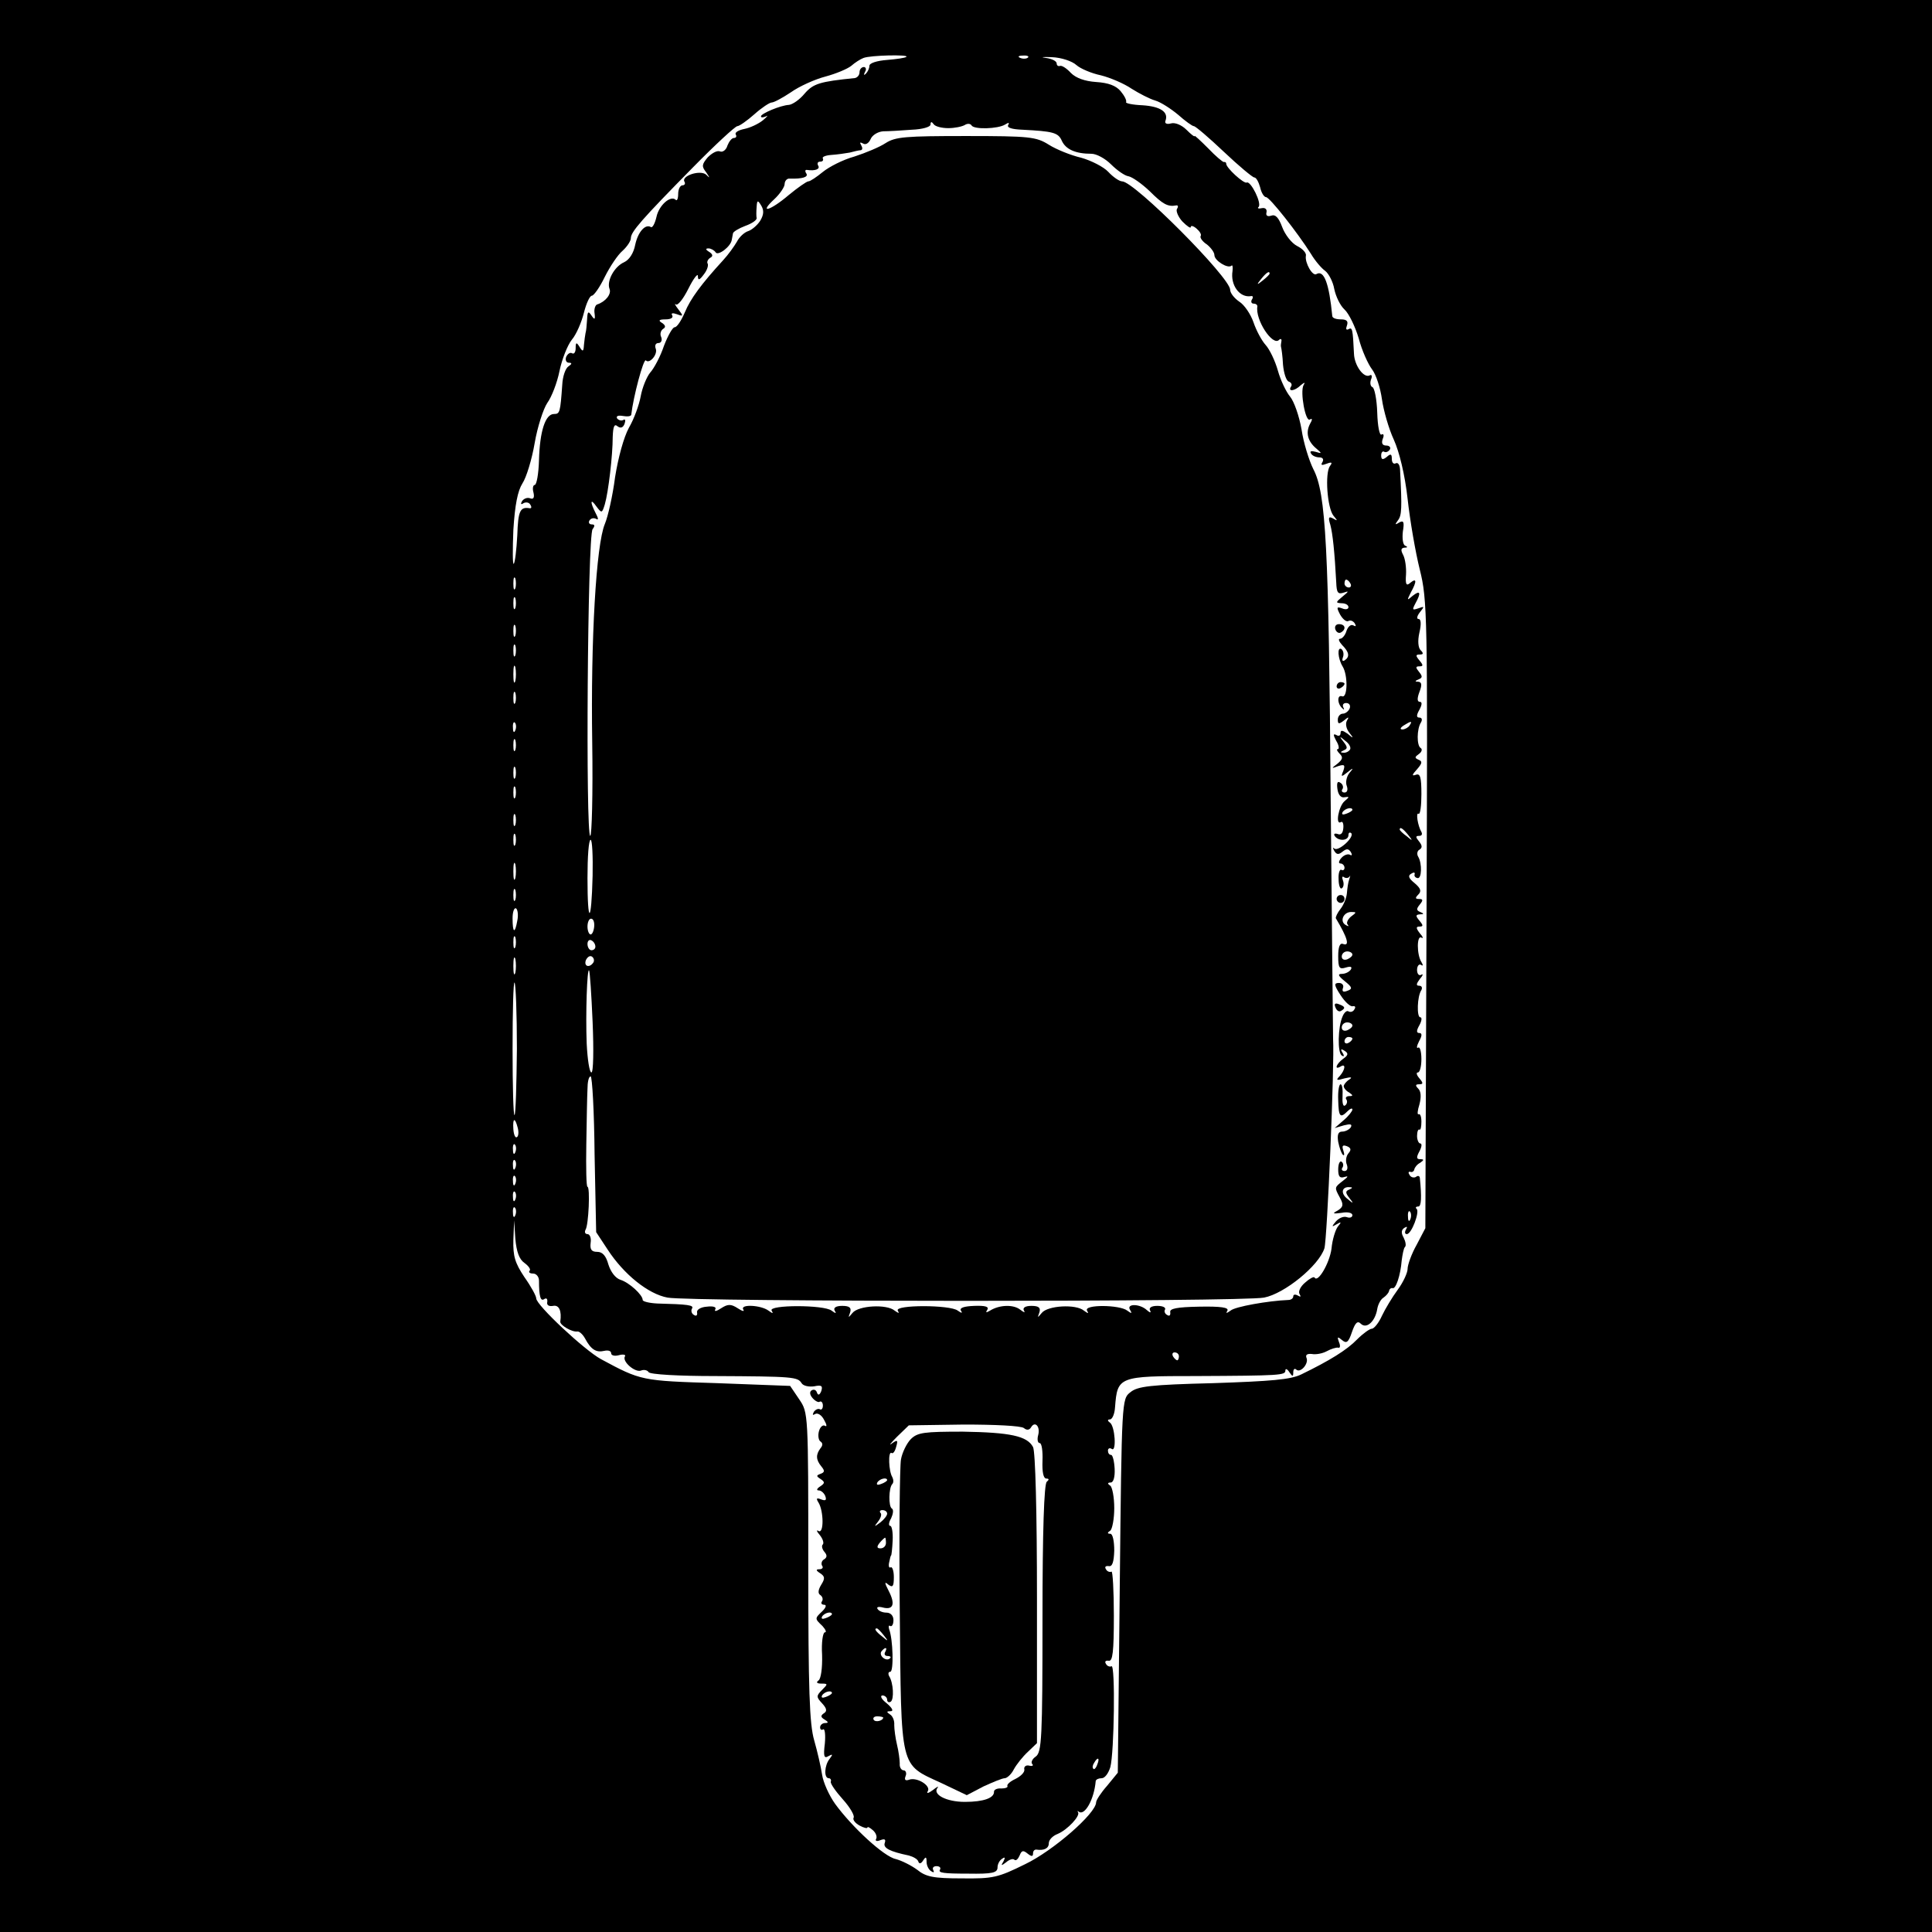
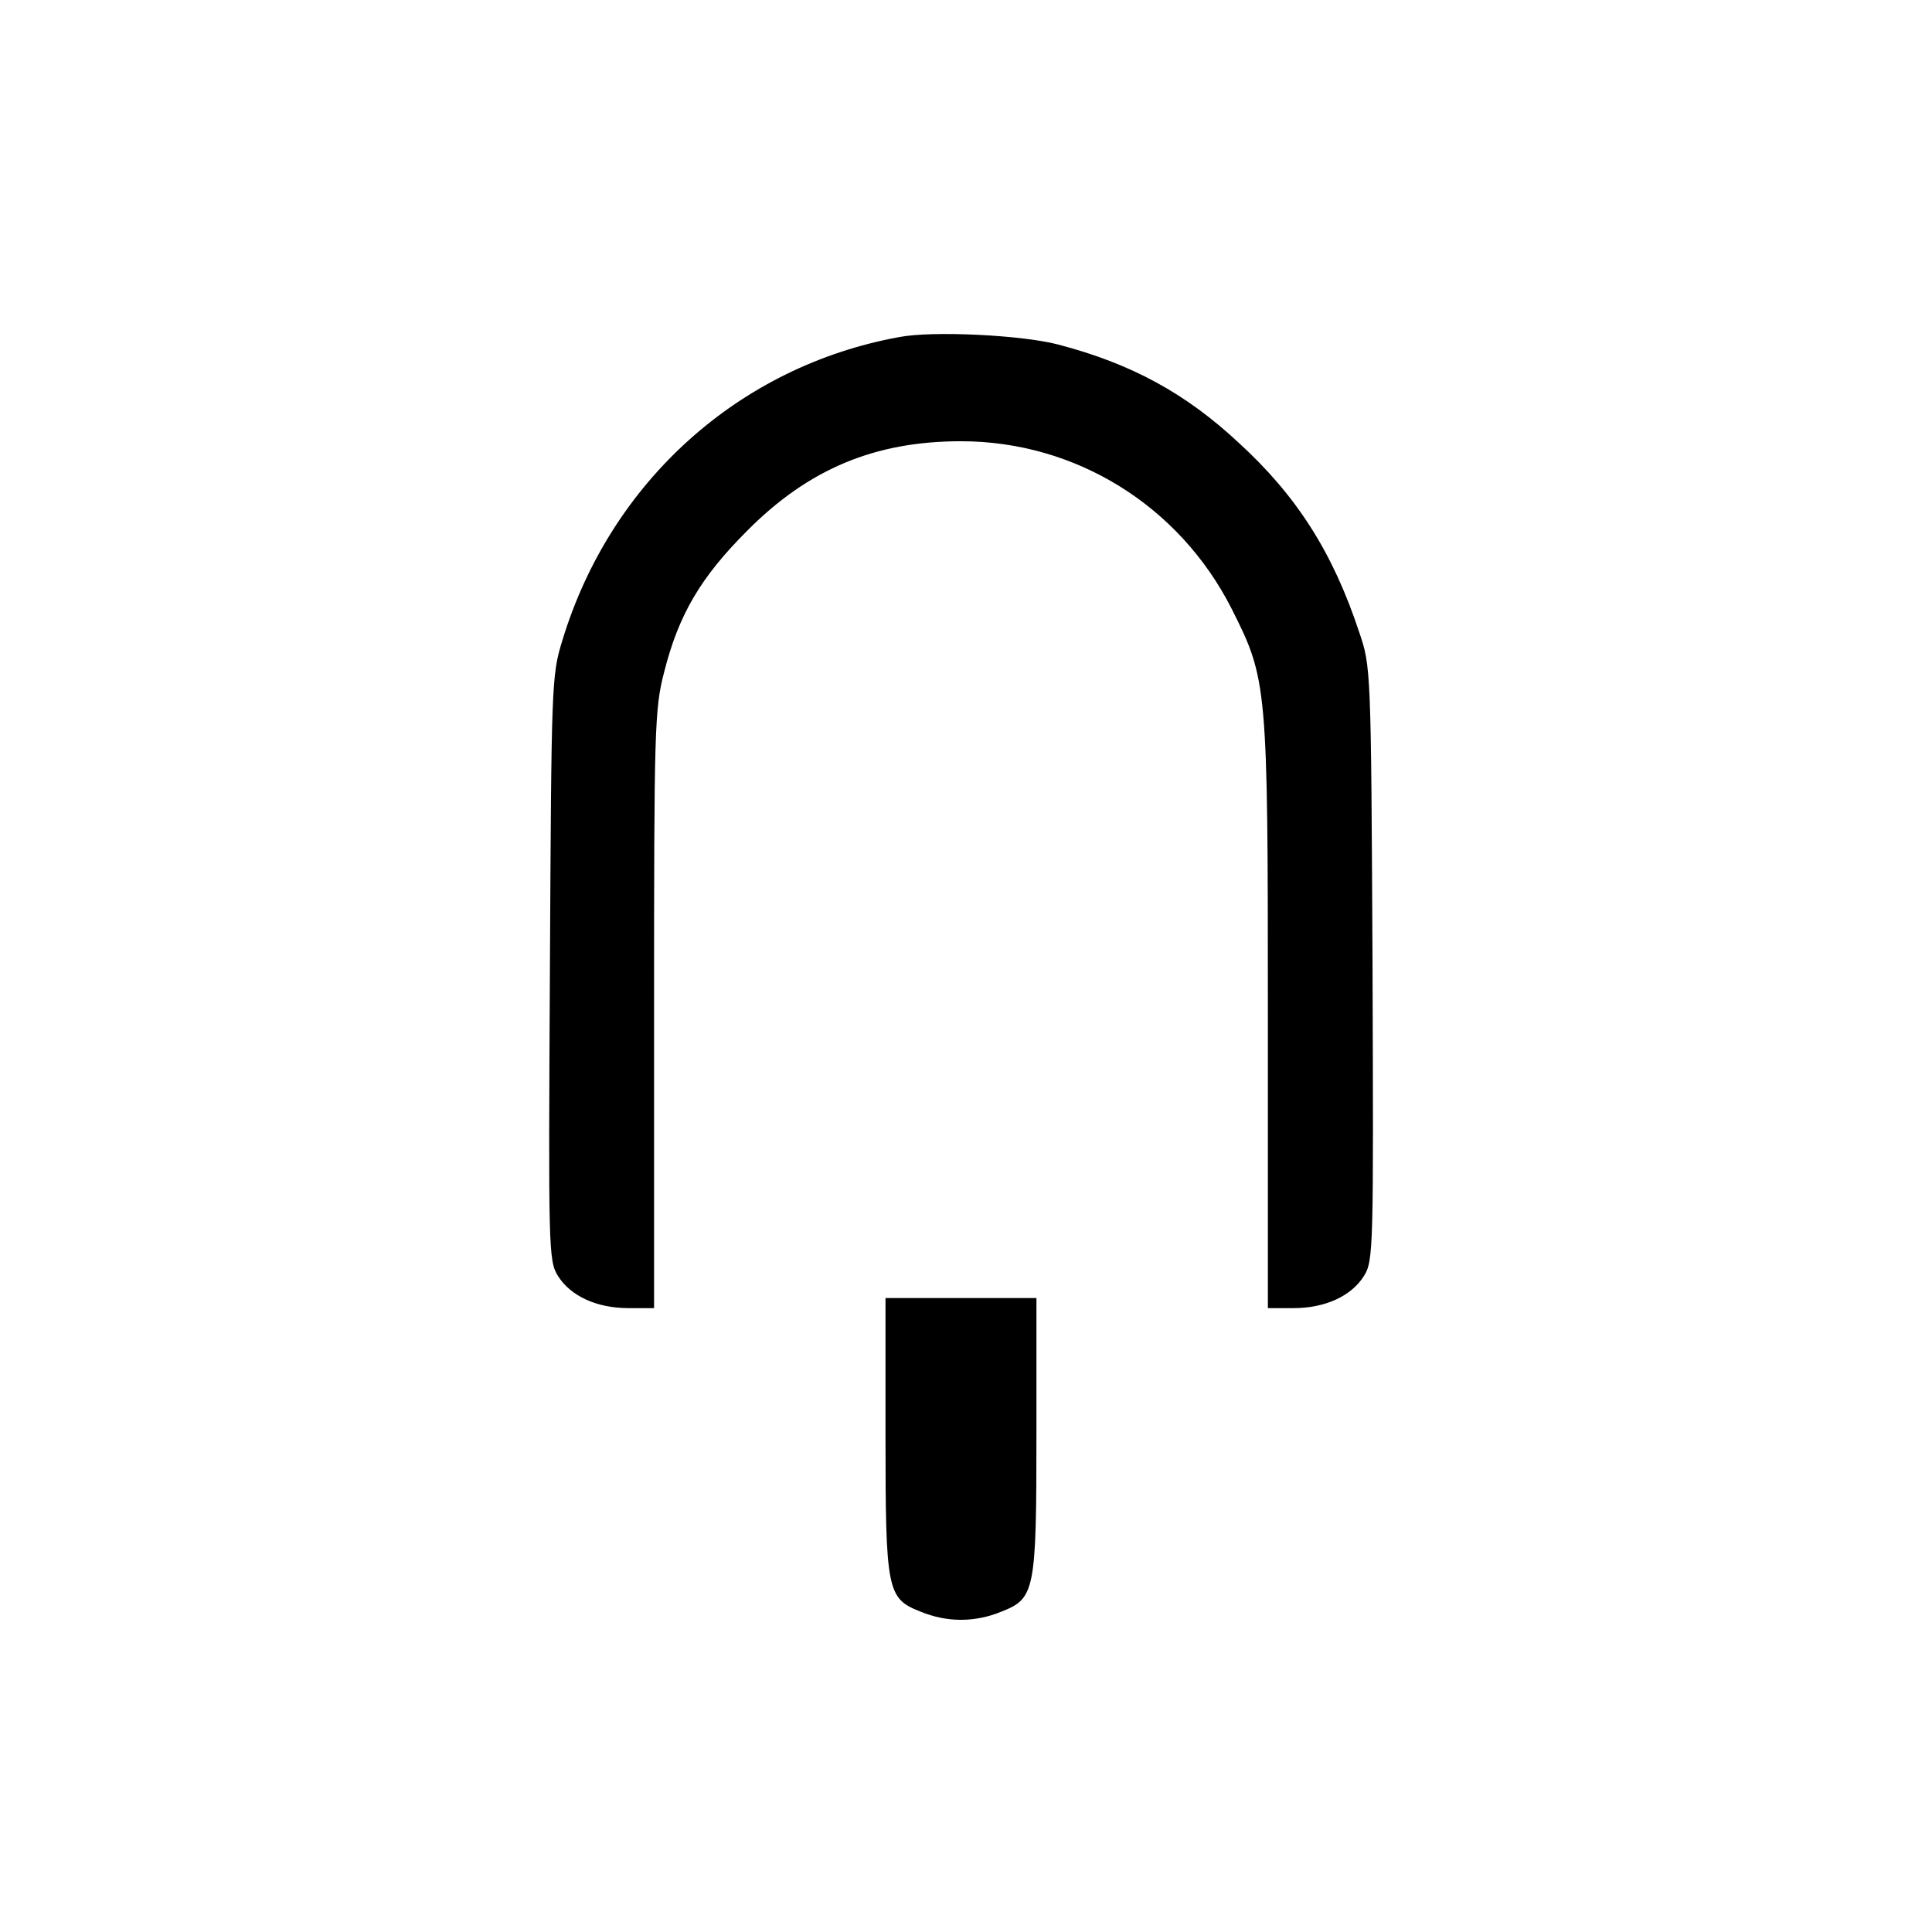
- <svg xmlns="http://www.w3.org/2000/svg" version="1.0" width="490pt" height="490pt" viewBox="0 0 490 490" preserveAspectRatio="xMidYMid meet">
-   <g transform="translate(0,490) scale(0.1,-0.1)" fill="#000000" stroke="none">
-     <path d="M0 2450 l0 -2450 2450 0 2450 0 0 2450 0 2450 -2450 0 -2450 0 0 -2450z m2299 2306 c-3 -3 -25 -6 -49 -8 -26 -2 -45 -8 -45 -15 0 -6 -4 -15 -9 -20 -5 -5 -6 -3 -2 5 4 6 2 12 -3 12 -6 0 -11 -6 -11 -13 0 -8 -6 -14 -12 -15 -89 -9 -105 -14 -127 -39 -13 -16 -31 -28 -40 -29 -21 -1 -71 -22 -71 -29 0 -4 6 -3 13 0 6 4 3 -1 -8 -10 -11 -9 -32 -19 -47 -22 -15 -3 -25 -9 -22 -14 3 -5 1 -9 -5 -9 -5 0 -12 -9 -16 -19 -3 -11 -12 -18 -19 -15 -7 3 -20 -4 -31 -15 -15 -18 -16 -23 -4 -38 10 -15 10 -16 0 -6 -15 13 -64 -3 -55 -18 3 -5 0 -9 -5 -9 -6 0 -11 -10 -11 -22 0 -12 -3 -18 -6 -15 -13 13 -43 -14 -49 -43 -4 -17 -10 -28 -14 -26 -14 9 -33 -12 -40 -45 -4 -21 -15 -38 -28 -44 -25 -11 -45 -48 -37 -68 5 -13 -10 -32 -31 -39 -5 -1 -9 -12 -7 -23 2 -16 0 -17 -8 -5 -8 12 -10 10 -11 -10 -1 -14 -2 -29 -4 -35 -1 -5 -3 -19 -4 -30 -1 -17 -3 -18 -11 -5 -8 13 -10 12 -10 -3 0 -10 -4 -16 -9 -13 -5 3 -11 -1 -15 -9 -3 -8 0 -15 7 -15 8 0 8 -3 -1 -9 -8 -5 -15 -26 -16 -47 -5 -70 -6 -74 -21 -74 -22 0 -36 -44 -38 -117 -1 -35 -6 -63 -11 -63 -4 0 -6 -9 -3 -19 3 -13 0 -18 -8 -15 -7 3 -16 0 -21 -7 -4 -7 -3 -10 4 -5 6 3 14 2 17 -4 4 -6 3 -10 -2 -9 -24 4 -29 -7 -31 -68 -2 -38 -6 -70 -9 -73 -3 -3 -3 36 -1 86 4 64 11 99 23 118 10 15 24 61 31 102 7 41 22 87 32 102 11 15 25 51 31 81 6 29 20 65 31 79 12 14 25 45 31 69 6 24 15 43 20 43 5 0 20 21 33 48 13 26 33 56 45 66 12 11 21 25 21 32 0 16 27 47 158 180 56 57 107 104 112 104 5 0 25 14 43 30 19 17 39 30 44 30 6 0 28 12 49 26 21 15 61 33 88 40 26 7 55 19 65 27 9 8 23 17 31 20 18 7 115 9 109 3z m308 -2 c-3 -3 -12 -4 -19 -1 -8 3 -5 6 6 6 11 1 17 -2 13 -5z m123 -19 c10 -9 38 -21 62 -26 24 -6 59 -21 78 -34 19 -12 46 -26 60 -30 14 -4 40 -21 58 -36 18 -16 36 -29 40 -29 4 0 38 -29 76 -65 38 -36 73 -65 77 -65 5 0 11 -11 15 -25 3 -14 10 -25 15 -25 9 0 80 -90 114 -144 10 -17 27 -37 36 -43 9 -7 20 -28 23 -46 4 -19 15 -42 26 -52 11 -10 27 -43 36 -73 8 -31 24 -66 34 -79 10 -13 21 -47 25 -76 4 -28 17 -74 30 -102 14 -31 28 -88 35 -150 6 -55 20 -136 31 -180 19 -76 20 -115 17 -875 l-3 -795 -22 -42 c-13 -23 -23 -51 -23 -61 0 -10 -11 -34 -25 -53 -14 -19 -32 -49 -40 -66 -8 -18 -20 -33 -26 -33 -5 0 -22 -12 -37 -27 -26 -27 -70 -54 -142 -89 -27 -13 -75 -17 -223 -22 -160 -4 -192 -8 -210 -23 -22 -17 -22 -19 -27 -491 l-5 -474 -27 -33 c-16 -18 -28 -37 -28 -42 0 -28 -109 -123 -180 -157 -69 -34 -81 -37 -161 -36 -72 0 -91 4 -113 22 -15 11 -39 23 -54 27 -30 6 -111 81 -154 140 -15 21 -30 54 -33 74 -3 20 -12 59 -20 87 -12 41 -15 128 -15 441 0 390 0 390 -23 424 l-23 34 -185 7 c-192 6 -193 6 -295 61 -42 23 -164 137 -164 154 0 6 -13 30 -30 54 -24 36 -29 53 -28 94 l2 50 3 -47 c3 -33 10 -52 23 -61 11 -8 17 -17 13 -20 -3 -4 1 -7 9 -7 8 0 15 -8 15 -18 0 -40 4 -53 13 -47 6 4 9 1 8 -7 -2 -8 4 -12 15 -10 15 3 22 -13 18 -40 -1 -9 30 -27 43 -25 5 1 14 -7 20 -18 15 -28 28 -36 49 -31 9 2 17 0 17 -6 0 -6 9 -8 20 -5 11 3 18 1 15 -3 -8 -13 26 -42 41 -36 7 3 16 1 19 -4 3 -6 78 -10 168 -10 198 -1 210 -2 220 -18 4 -7 19 -10 32 -8 19 4 22 1 18 -12 -4 -10 -8 -12 -11 -4 -2 7 -8 9 -13 6 -6 -3 -6 -11 2 -20 6 -7 15 -12 18 -9 4 2 8 -2 8 -10 0 -8 -4 -12 -8 -9 -4 2 -11 -1 -15 -7 -4 -8 -3 -9 4 -5 6 3 16 -3 22 -15 7 -12 8 -19 2 -15 -5 3 -12 -3 -15 -14 -3 -11 -1 -23 4 -26 6 -4 6 -10 0 -17 -12 -16 -12 -29 2 -46 9 -11 9 -15 -2 -19 -11 -4 -11 -6 0 -13 12 -8 11 -11 -1 -19 -8 -5 -10 -10 -4 -10 7 0 14 -7 17 -14 4 -11 1 -13 -10 -9 -12 5 -14 3 -7 -8 13 -21 14 -80 0 -72 -6 4 -5 -1 3 -10 8 -10 11 -20 8 -24 -4 -3 -2 -12 4 -19 7 -8 7 -14 -1 -19 -6 -3 -8 -11 -5 -16 4 -5 0 -9 -7 -9 -9 0 -9 -3 2 -10 12 -8 13 -13 3 -29 -8 -13 -9 -22 -3 -26 6 -4 8 -11 5 -16 -4 -5 -1 -9 5 -9 7 0 5 -7 -4 -16 -20 -19 -20 -19 0 -38 8 -9 11 -16 6 -16 -5 0 -9 -26 -7 -57 1 -34 -3 -61 -9 -65 -7 -5 -4 -8 7 -8 17 0 17 -1 2 -16 -15 -15 -15 -18 0 -34 12 -13 13 -20 5 -25 -9 -6 -9 -10 1 -16 10 -6 11 -9 2 -9 -7 0 -13 -5 -13 -11 0 -5 3 -8 8 -5 4 2 6 -14 4 -36 -4 -32 -2 -39 9 -32 11 6 12 5 3 -7 -13 -16 -15 -49 -2 -49 4 0 7 -4 5 -9 -1 -5 13 -25 31 -45 18 -20 30 -41 27 -46 -3 -5 4 -14 15 -20 11 -6 20 -8 20 -5 0 3 6 0 14 -7 8 -7 11 -17 8 -22 -3 -5 2 -7 11 -3 11 4 14 2 11 -7 -5 -13 13 -22 61 -32 11 -3 22 -9 24 -15 2 -7 7 -6 12 2 7 11 9 10 9 -3 0 -9 5 -20 12 -24 6 -4 8 -3 5 3 -3 5 0 10 8 10 8 0 12 -4 9 -9 -5 -8 9 -10 71 -10 62 -1 75 2 75 16 0 8 5 18 12 22 7 5 8 3 3 -7 -7 -11 -6 -12 7 -2 8 7 18 10 21 6 4 -3 9 2 13 11 5 13 9 14 20 5 10 -8 14 -8 14 0 0 6 3 10 8 10 20 -3 32 3 32 16 0 9 10 19 23 24 24 10 58 46 51 55 -2 3 -1 4 2 1 15 -11 39 31 43 78 1 4 7 7 15 7 8 0 17 12 22 28 10 36 13 262 3 256 -4 -2 -11 0 -14 6 -4 6 -1 9 7 8 10 -2 13 22 13 114 0 64 -3 114 -6 112 -4 -2 -11 0 -14 6 -4 6 -1 9 7 8 9 -2 13 10 14 39 0 25 -4 43 -10 43 -8 0 -8 3 0 8 5 4 10 30 10 57 0 28 -5 53 -10 57 -8 5 -7 8 1 8 7 0 11 14 10 35 -1 19 -5 35 -9 35 -5 0 -8 5 -8 11 0 5 4 8 10 4 12 -8 8 58 -5 67 -7 5 -6 8 0 8 6 0 12 14 13 31 6 78 9 79 204 79 216 1 228 2 228 14 0 6 5 4 10 -4 8 -12 10 -12 10 -1 0 8 3 11 7 8 10 -11 32 13 27 28 -4 9 1 12 13 11 10 -2 27 1 38 7 11 6 24 10 29 9 5 -2 6 5 2 14 -5 14 -4 15 8 5 11 -9 16 -6 25 21 8 23 14 29 22 21 15 -15 37 6 42 37 2 12 9 25 16 29 7 5 13 12 14 17 1 5 5 8 9 7 8 -3 20 32 23 70 2 15 5 31 8 34 4 3 2 14 -3 24 -7 12 -6 20 2 25 7 4 8 3 4 -4 -4 -7 -3 -12 2 -12 12 0 33 56 25 64 -4 3 -2 6 4 6 8 0 9 23 4 73 -1 5 -5 6 -10 2 -5 -3 -13 -1 -16 5 -4 6 -3 9 2 8 4 -2 9 1 10 6 1 5 7 13 15 17 10 7 10 9 0 9 -10 0 -10 5 -2 20 6 11 7 20 2 20 -4 0 -8 9 -8 19 0 11 3 18 6 16 3 -2 5 7 5 20 0 13 -3 21 -7 19 -4 -2 -3 9 2 25 5 19 4 33 -3 40 -8 8 -7 11 2 11 11 0 11 3 1 15 -7 8 -9 15 -4 15 5 0 9 15 9 34 0 19 -4 32 -8 29 -5 -3 -4 4 2 16 8 14 8 21 1 21 -8 0 -8 6 0 20 6 11 7 20 2 20 -9 0 -8 53 3 69 3 6 1 11 -6 11 -8 0 -7 5 2 17 8 9 9 14 4 11 -6 -4 -11 2 -11 12 0 10 5 16 10 13 5 -4 6 -1 1 7 -12 19 -12 69 0 62 6 -3 4 2 -4 11 -10 13 -10 17 -1 17 10 0 10 3 0 15 -10 12 -10 15 1 16 11 0 11 2 1 6 -10 4 -10 8 -1 19 9 11 8 14 -2 14 -10 0 -10 3 -2 11 9 9 6 16 -9 29 -15 12 -18 19 -9 24 6 4 10 4 9 -1 -2 -4 1 -9 7 -10 11 -3 12 37 2 54 -4 6 -3 15 3 18 8 5 7 11 -1 21 -9 11 -9 14 0 14 7 0 9 4 6 10 -9 15 -15 51 -7 46 4 -2 7 20 7 50 0 43 -3 53 -14 49 -11 -4 -10 0 3 14 13 15 14 20 4 24 -11 5 -10 7 1 15 7 5 9 12 4 15 -10 6 -10 48 1 65 4 7 2 12 -4 12 -8 0 -8 6 0 20 7 13 7 20 1 20 -7 0 -7 9 -1 25 7 18 6 25 -3 26 -9 0 -9 2 1 6 10 4 10 8 1 19 -9 11 -9 14 1 14 10 0 10 3 0 15 -10 12 -10 15 1 15 9 0 10 3 2 11 -6 6 -8 23 -3 45 5 21 4 34 -2 34 -6 0 -4 8 3 17 12 15 12 16 -4 10 -15 -5 -16 -4 -7 13 15 27 12 34 -7 19 -15 -13 -15 -12 -5 8 16 29 15 38 -1 25 -10 -9 -13 -5 -11 21 1 17 -2 39 -7 49 -7 13 -6 18 3 19 8 0 9 2 2 5 -6 2 -8 19 -6 36 4 24 2 29 -9 23 -11 -7 -12 -6 -3 6 9 12 10 30 5 125 0 14 -5 22 -11 19 -5 -3 -10 1 -10 11 0 13 -3 14 -13 5 -10 -8 -14 -7 -14 4 0 8 4 12 8 9 4 -2 10 0 14 6 3 5 -1 10 -9 10 -10 0 -13 6 -9 17 4 9 2 14 -3 11 -5 -4 -10 21 -11 55 -1 34 -7 63 -12 65 -5 2 -7 10 -4 19 4 9 2 14 -3 11 -15 -8 -39 25 -40 55 -3 62 -4 68 -14 62 -6 -3 -7 1 -4 9 4 11 0 16 -15 16 -12 0 -21 3 -22 8 -8 83 -21 118 -40 107 -10 -7 -30 29 -27 46 2 7 -8 18 -22 25 -14 7 -31 29 -38 48 -9 24 -17 33 -28 29 -9 -3 -14 0 -12 8 2 8 -3 13 -12 11 -8 -2 -12 0 -8 3 9 9 -20 67 -30 62 -7 -4 -53 38 -52 48 0 3 -3 5 -6 4 -3 0 -21 15 -40 35 -19 19 -34 33 -34 31 0 -3 -9 4 -21 16 -12 12 -29 19 -39 16 -11 -3 -17 0 -14 7 8 22 -13 36 -58 39 -25 1 -44 5 -42 8 2 4 -4 16 -14 28 -12 14 -31 21 -62 23 -29 2 -51 10 -64 23 -10 11 -22 19 -27 18 -5 -2 -9 1 -9 6 0 6 -12 12 -27 14 -16 2 -9 3 15 2 24 -1 51 -10 62 -20z m-325 -160 c17 0 35 4 42 8 6 4 14 4 17 -1 6 -11 67 -9 85 2 9 6 12 5 8 -1 -4 -7 10 -11 36 -12 77 -4 91 -7 100 -28 10 -22 35 -33 75 -33 13 0 35 -12 50 -27 15 -15 35 -29 44 -30 10 -2 34 -19 54 -38 33 -33 46 -40 67 -36 5 1 6 -3 2 -9 -3 -5 3 -20 14 -32 12 -12 21 -18 21 -14 0 5 7 3 15 -4 8 -7 13 -15 10 -19 -2 -4 5 -14 16 -21 10 -8 19 -20 19 -27 0 -14 34 -35 43 -27 3 3 4 -2 3 -13 -6 -36 18 -69 47 -64 5 1 6 -3 2 -9 -3 -5 -1 -10 4 -10 6 0 10 -3 10 -7 -6 -34 39 -102 55 -85 4 4 7 2 6 -3 -1 -6 -2 -12 -1 -15 1 -3 4 -23 5 -45 2 -21 8 -41 15 -43 6 -2 9 -8 5 -13 -8 -13 10 -11 25 4 10 8 12 8 7 0 -9 -17 5 -94 16 -87 7 4 7 0 0 -12 -11 -22 -5 -44 17 -62 14 -12 14 -13 -2 -8 -11 3 -16 2 -12 -4 3 -6 13 -10 21 -10 9 0 12 -5 8 -12 -5 -8 -2 -9 11 -4 13 5 15 3 8 -6 -13 -18 -7 -106 9 -126 11 -13 11 -14 -1 -7 -11 6 -13 3 -7 -16 6 -22 11 -70 15 -146 1 -26 4 -31 19 -26 14 5 13 3 -3 -10 -18 -15 -18 -16 -2 -17 9 0 17 -4 17 -10 0 -5 -7 -7 -16 -3 -14 5 -15 3 -5 -16 7 -12 16 -19 21 -16 5 3 12 0 16 -6 4 -7 3 -9 -4 -5 -6 3 -13 -3 -17 -14 -3 -11 -11 -20 -16 -20 -6 0 -3 -7 5 -16 18 -18 20 -30 6 -39 -5 -3 -7 0 -4 8 3 8 1 17 -4 21 -11 6 -9 -24 3 -44 14 -22 13 -81 -1 -76 -13 5 -13 -19 1 -31 4 -4 5 -3 2 3 -3 6 0 11 7 11 8 0 12 -6 9 -14 -3 -7 -11 -13 -17 -13 -7 0 -13 -7 -13 -15 0 -12 3 -12 16 -2 12 10 13 9 7 -1 -4 -7 -2 -20 6 -30 12 -15 11 -16 -4 -3 -13 9 -18 10 -18 2 0 -7 -5 -9 -11 -5 -8 4 -8 0 0 -15 7 -11 8 -21 4 -21 -4 0 -2 -5 5 -12 9 -9 7 -14 -6 -25 -16 -12 -16 -13 2 -6 16 5 18 3 13 -12 -7 -16 -5 -16 10 -4 16 13 17 12 5 -2 -7 -9 -10 -24 -6 -33 3 -9 1 -16 -6 -16 -6 0 -9 4 -5 9 3 5 0 13 -6 16 -7 5 -9 -1 -7 -16 2 -15 9 -23 18 -21 13 2 13 1 0 -10 -15 -13 -24 -62 -9 -53 4 3 7 -4 6 -15 -1 -13 -6 -19 -15 -15 -7 2 -10 0 -7 -5 9 -14 35 -13 35 2 0 6 3 8 7 5 9 -10 -33 -48 -43 -39 -4 4 -4 1 0 -6 6 -10 11 -10 21 -2 10 8 15 8 21 -1 4 -7 3 -10 -2 -7 -5 3 -15 0 -22 -8 -7 -8 -8 -14 -2 -14 5 0 10 -5 10 -11 0 -5 -4 -8 -8 -5 -4 2 -8 -8 -7 -24 0 -15 4 -26 8 -23 5 3 6 12 3 20 -3 8 -2 12 3 8 5 -3 11 -2 14 2 2 5 2 1 -1 -7 -3 -8 -5 -24 -6 -36 -1 -11 -8 -29 -16 -39 -8 -10 -13 -21 -12 -24 30 -50 36 -72 18 -65 -8 3 -12 -8 -12 -31 0 -30 3 -34 19 -29 13 4 17 2 13 -5 -4 -6 -14 -11 -23 -11 -11 0 -9 -5 7 -18 20 -16 21 -20 7 -25 -10 -4 -14 -2 -11 7 3 7 -2 13 -10 13 -13 0 -13 -5 4 -31 11 -17 25 -30 31 -28 6 1 8 -2 4 -8 -3 -6 -10 -8 -15 -5 -4 3 -11 -3 -15 -13 -12 -27 -13 -92 -2 -99 6 -4 7 -1 2 7 -6 9 -4 11 5 5 10 -6 10 -11 -3 -20 -18 -13 -24 -30 -7 -20 14 9 12 -8 -2 -24 -11 -11 -8 -12 12 -6 17 4 21 3 12 -3 -8 -5 -14 -13 -14 -17 0 -4 6 -12 14 -16 10 -7 10 -9 0 -9 -7 0 -11 -4 -7 -9 3 -5 1 -12 -4 -15 -5 -3 -7 8 -6 24 1 17 -1 30 -5 30 -4 0 -7 -18 -6 -40 1 -43 5 -47 24 -28 7 7 12 8 12 4 0 -4 -10 -17 -22 -27 l-23 -20 24 7 c16 4 21 3 17 -5 -4 -6 -14 -11 -22 -11 -10 0 -13 -8 -10 -26 3 -15 8 -29 12 -33 4 -3 4 2 1 11 -4 12 -2 15 9 11 10 -4 12 -9 4 -18 -6 -7 -8 -20 -4 -29 3 -9 1 -16 -6 -16 -6 0 -9 4 -5 9 3 5 2 12 -3 15 -4 2 -8 -6 -8 -20 0 -18 4 -23 16 -19 10 3 10 1 -3 -9 -23 -18 -23 -17 -9 -43 10 -18 9 -24 -5 -33 -15 -8 -13 -9 10 -6 15 3 27 0 27 -6 0 -5 -6 -8 -14 -5 -8 3 -20 -2 -28 -11 -11 -13 -11 -15 2 -7 12 7 13 6 3 -6 -6 -8 -14 -33 -16 -56 -5 -37 -35 -88 -43 -73 -2 3 -13 -3 -24 -13 -12 -10 -18 -23 -14 -29 4 -7 3 -8 -4 -4 -7 4 -12 3 -12 -2 0 -5 -6 -9 -12 -9 -51 -2 -136 -17 -147 -27 -10 -7 -13 -8 -8 0 4 8 -17 11 -71 10 -58 -1 -76 -5 -74 -14 1 -8 -2 -11 -8 -7 -6 3 -8 10 -5 14 2 5 -6 9 -20 9 -15 0 -22 -5 -18 -12 3 -6 0 -6 -8 1 -18 17 -53 17 -43 1 6 -10 4 -10 -7 -2 -19 15 -111 16 -102 0 5 -8 3 -8 -8 0 -20 17 -92 13 -107 -6 -11 -13 -11 -13 -6 1 4 12 -1 17 -20 17 -16 0 -23 -5 -19 -12 4 -6 0 -5 -9 2 -17 14 -53 13 -77 -2 -10 -6 -12 -5 -7 2 5 8 -5 11 -33 10 -26 -1 -38 -5 -34 -12 5 -7 2 -7 -8 0 -19 15 -161 15 -152 0 5 -8 2 -7 -8 0 -20 17 -92 13 -107 -6 -11 -13 -11 -13 -6 1 4 12 -1 17 -20 17 -16 0 -23 -5 -19 -12 5 -8 3 -8 -8 0 -19 15 -161 15 -152 0 5 -8 3 -8 -8 0 -19 14 -72 17 -64 3 4 -6 -2 -5 -14 3 -17 11 -25 11 -42 0 -12 -8 -18 -9 -15 -3 4 6 -5 9 -21 7 -16 -1 -27 -8 -25 -15 1 -7 -2 -10 -8 -6 -6 3 -8 11 -5 16 6 9 -10 11 -88 13 -20 1 -37 5 -37 9 0 13 -34 44 -56 51 -13 4 -25 20 -31 39 -6 22 -15 32 -28 32 -15 0 -19 6 -17 23 2 12 -2 22 -8 22 -6 0 -8 5 -5 11 8 12 12 109 5 109 -3 0 -4 48 -3 107 1 60 2 123 3 141 0 17 3 32 8 32 4 0 9 -89 10 -198 l4 -197 29 -44 c41 -63 103 -113 152 -122 55 -11 1459 -11 1513 0 52 10 139 81 153 125 7 23 26 466 22 531 0 6 -3 276 -6 600 -5 650 -12 784 -44 845 -11 22 -25 67 -30 101 -6 34 -19 71 -29 83 -10 12 -24 41 -31 66 -7 25 -21 54 -31 65 -10 11 -24 37 -31 58 -7 20 -23 44 -36 52 -13 9 -23 22 -23 30 0 31 -243 275 -274 275 -7 0 -23 11 -35 24 -12 13 -44 29 -69 36 -26 6 -63 21 -82 33 -32 20 -48 22 -210 22 -154 0 -179 -2 -204 -18 -15 -10 -51 -25 -79 -34 -29 -8 -64 -26 -80 -39 -16 -13 -32 -24 -37 -24 -4 0 -27 -16 -50 -35 -47 -40 -77 -48 -36 -10 14 13 26 31 26 38 0 8 6 15 13 14 32 -1 48 4 42 13 -4 6 -3 10 2 9 20 -3 34 2 28 11 -3 6 -1 10 5 10 6 0 9 3 7 8 -3 4 7 8 21 9 15 1 36 4 47 6 11 3 24 6 28 6 5 1 5 6 1 13 -4 7 -3 8 5 4 6 -4 14 0 19 11 4 10 18 19 32 20 14 0 46 2 73 4 26 1 47 7 47 13 0 8 3 8 8 1 4 -6 21 -10 37 -10z m-477 -235 c-7 -11 -21 -23 -30 -26 -10 -3 -23 -15 -29 -27 -7 -12 -22 -33 -35 -47 -55 -60 -83 -98 -97 -132 -9 -21 -20 -38 -26 -38 -5 0 -17 -21 -27 -47 -9 -27 -25 -57 -35 -68 -9 -11 -20 -38 -24 -60 -4 -22 -17 -58 -30 -80 -13 -24 -27 -75 -35 -125 -6 -47 -18 -100 -26 -119 -22 -52 -36 -293 -32 -554 2 -130 -1 -237 -5 -237 -12 0 -7 762 6 778 6 8 6 12 -2 12 -7 0 -9 5 -6 10 4 6 11 7 17 4 6 -4 6 1 -1 14 -15 29 -14 40 2 17 13 -17 14 -17 21 6 9 31 20 124 20 171 1 26 4 34 12 27 8 -6 14 -4 18 6 3 9 2 13 -3 10 -5 -3 -12 -1 -16 4 -3 6 3 8 15 6 11 -2 20 -1 21 3 5 45 31 143 37 138 9 -10 31 15 25 30 -3 8 0 14 7 14 7 0 10 7 7 15 -4 8 -1 17 5 21 7 4 6 9 -3 15 -10 6 -8 9 9 9 13 0 20 4 17 10 -4 6 1 7 12 3 16 -6 17 -5 3 13 -8 10 -10 16 -6 12 5 -4 19 14 32 40 13 26 24 40 24 32 0 -12 4 -11 15 4 8 10 12 22 10 27 -3 4 0 11 6 15 8 4 7 9 -2 15 -10 6 -10 9 -2 9 6 0 15 -5 18 -10 6 -10 39 15 41 32 1 4 2 12 3 16 0 4 15 13 31 19 17 6 30 15 29 20 -1 4 -1 17 0 28 1 18 3 18 12 3 7 -12 6 -23 -3 -38z m1292 -134 c0 -2 -8 -10 -17 -17 -16 -13 -17 -12 -4 4 13 16 21 21 21 13z m-1913 -798 c-3 -7 -5 -2 -5 12 0 14 2 19 5 13 2 -7 2 -19 0 -25z m2118 12 c3 -5 1 -10 -4 -10 -6 0 -11 5 -11 10 0 6 2 10 4 10 3 0 8 -4 11 -10z m-2118 -62 c-3 -7 -5 -2 -5 12 0 14 2 19 5 13 2 -7 2 -19 0 -25z m0 -70 c-3 -7 -5 -2 -5 12 0 14 2 19 5 13 2 -7 2 -19 0 -25z m0 -50 c-3 -7 -5 -2 -5 12 0 14 2 19 5 13 2 -7 2 -19 0 -25z m0 -65 c-3 -10 -5 -2 -5 17 0 19 2 27 5 18 2 -10 2 -26 0 -35z m0 -55 c-3 -7 -5 -2 -5 12 0 14 2 19 5 13 2 -7 2 -19 0 -25z m0 -70 c-3 -8 -6 -5 -6 6 -1 11 2 17 5 13 3 -3 4 -12 1 -19z m2268 12 c-3 -5 -12 -10 -18 -10 -7 0 -6 4 3 10 19 12 23 12 15 0z m-2268 -62 c-3 -7 -5 -2 -5 12 0 14 2 19 5 13 2 -7 2 -19 0 -25z m2117 1 c-3 -5 -11 -9 -17 -8 -8 0 -8 2 1 6 10 4 10 8 0 21 -12 15 -11 16 4 3 10 -7 15 -17 12 -22z m-2117 -71 c-3 -7 -5 -2 -5 12 0 14 2 19 5 13 2 -7 2 -19 0 -25z m0 -50 c-3 -7 -5 -2 -5 12 0 14 2 19 5 13 2 -7 2 -19 0 -25z m2123 -32 c0 -2 -7 -7 -16 -10 -8 -3 -12 -2 -9 4 6 10 25 14 25 6z m-2123 -38 c-3 -7 -5 -2 -5 12 0 14 2 19 5 13 2 -7 2 -19 0 -25z m2264 -25 c13 -16 12 -17 -3 -4 -10 7 -18 15 -18 17 0 8 8 3 21 -13z m-2264 -25 c-3 -7 -5 -2 -5 12 0 14 2 19 5 13 2 -7 2 -19 0 -25z m196 -79 c-3 -123 -13 -127 -13 -6 0 54 3 97 8 97 4 0 6 -41 5 -91z m-196 -6 c-3 -10 -5 -2 -5 17 0 19 2 27 5 18 2 -10 2 -26 0 -35z m0 -55 c-3 -7 -5 -2 -5 12 0 14 2 19 5 13 2 -7 2 -19 0 -25z m5 -53 c-6 -34 -12 -32 -12 6 0 16 4 28 9 25 4 -3 6 -17 3 -31z m2114 10 c-8 -7 -12 -16 -8 -20 4 -5 2 -5 -5 -1 -16 9 -6 33 14 33 14 0 14 -1 -1 -12z m-1919 -25 c-1 -11 -5 -20 -9 -20 -4 0 -8 9 -8 20 0 11 4 20 9 20 6 0 9 -9 8 -20z m-200 -52 c-3 -7 -5 -2 -5 12 0 14 2 19 5 13 2 -7 2 -19 0 -25z m203 1 c0 -5 -4 -9 -10 -9 -5 0 -10 7 -10 16 0 8 5 12 10 9 6 -3 10 -10 10 -16z m1920 -20 c0 -4 -6 -9 -13 -12 -8 -3 -14 0 -14 7 0 7 6 13 14 13 7 0 13 -4 13 -8z m-2123 -46 c-3 -10 -5 -2 -5 17 0 19 2 27 5 18 2 -10 2 -26 0 -35z m198 26 c-10 -15 -25 -10 -19 6 4 8 10 12 15 9 5 -3 7 -10 4 -15z m-2 -151 c3 -71 2 -128 -3 -128 -5 0 -10 33 -12 73 -3 76 1 192 6 186 2 -2 6 -61 9 -131z m-192 -68 c-1 -90 -3 -165 -6 -168 -3 -3 -5 73 -5 168 0 95 2 171 5 168 3 -3 6 -79 6 -168z m2119 59 c0 -4 -6 -9 -13 -12 -8 -3 -14 0 -14 7 0 7 6 13 14 13 7 0 13 -4 13 -8z m0 -33 c0 -3 -4 -8 -10 -11 -5 -3 -10 -1 -10 4 0 6 5 11 10 11 6 0 10 -2 10 -4z m-2117 -226 c3 -11 2 -22 -2 -24 -4 -3 -8 6 -9 20 -2 29 4 31 11 4z m-6 -62 c-3 -8 -6 -5 -6 6 -1 11 2 17 5 13 3 -3 4 -12 1 -19z m0 -40 c-3 -8 -6 -5 -6 6 -1 11 2 17 5 13 3 -3 4 -12 1 -19z m0 -40 c-3 -8 -6 -5 -6 6 -1 11 2 17 5 13 3 -3 4 -12 1 -19z m2115 -15 c-10 -4 -10 -8 0 -21 12 -15 11 -16 -4 -3 -19 14 -15 32 5 30 8 0 8 -2 -1 -6z m-2115 -25 c-3 -8 -6 -5 -6 6 -1 11 2 17 5 13 3 -3 4 -12 1 -19z m0 -40 c-3 -8 -6 -5 -6 6 -1 11 2 17 5 13 3 -3 4 -12 1 -19z m2270 -10 c-3 -8 -6 -5 -6 6 -1 11 2 17 5 13 3 -3 4 -12 1 -19z m-587 -348 c0 -5 -2 -10 -4 -10 -3 0 -8 5 -11 10 -3 6 -1 10 4 10 6 0 11 -4 11 -10z m-393 -182 c7 -6 14 -5 18 2 10 17 24 2 18 -20 -3 -11 -1 -20 4 -20 5 0 8 -20 7 -45 -1 -28 2 -45 10 -45 7 0 7 -3 1 -8 -7 -4 -11 -126 -11 -346 0 -305 -2 -340 -17 -351 -9 -6 -13 -15 -9 -19 4 -4 0 -6 -8 -4 -8 2 -14 -3 -12 -10 1 -7 -9 -17 -23 -24 -13 -6 -22 -14 -20 -18 2 -3 -5 -6 -15 -6 -11 1 -19 -3 -19 -8 1 -16 -26 -26 -74 -26 -47 0 -83 19 -69 36 4 5 -2 2 -12 -6 -11 -8 -17 -10 -13 -3 9 14 -28 37 -48 29 -9 -3 -12 0 -8 10 3 7 0 14 -5 14 -6 0 -11 8 -10 17 0 10 -3 32 -7 48 -4 17 -7 39 -7 50 1 11 -4 23 -11 27 -9 6 -9 8 2 8 8 0 4 8 -10 20 -13 10 -18 19 -11 20 6 0 12 -5 12 -11 0 -5 4 -8 9 -5 9 6 7 48 -4 65 -3 6 -2 11 3 11 9 0 7 83 -3 108 -2 7 -1 11 3 8 4 -2 8 4 8 15 0 11 -7 19 -18 19 -9 0 -19 4 -22 9 -4 5 2 7 13 4 27 -7 32 9 15 42 -11 21 -11 25 -1 16 11 -8 14 -5 14 19 0 16 -4 27 -8 25 -4 -3 -6 3 -4 12 2 10 4 18 5 18 1 0 3 17 4 38 1 20 -2 37 -6 37 -5 0 -4 9 2 19 5 11 7 22 2 25 -9 5 -8 53 1 62 4 4 3 12 0 18 -9 14 -11 66 -2 61 4 -3 9 4 12 16 5 17 3 18 -11 8 -9 -7 -3 1 13 17 l30 29 140 2 c77 0 145 -3 152 -9z m-347 -132 c0 -2 -7 -7 -16 -10 -8 -3 -12 -2 -9 4 6 10 25 14 25 6z m0 -85 c0 -5 -8 -15 -17 -22 -16 -12 -17 -12 -6 2 7 9 10 19 6 22 -3 4 -1 7 5 7 7 0 12 -4 12 -9z m-3 -74 c0 -8 -6 -14 -14 -14 -9 0 -10 4 -2 14 6 7 12 13 14 13 1 0 2 -6 2 -13z m-137 -181 c0 -2 -7 -7 -16 -10 -8 -3 -12 -2 -9 4 6 10 25 14 25 6z m131 -53 c13 -16 12 -17 -3 -4 -17 13 -22 21 -14 21 2 0 10 -8 17 -17z m4 -43 c-3 -5 -1 -10 6 -10 7 0 10 -3 6 -6 -9 -9 -28 6 -22 17 4 5 8 9 11 9 3 0 2 -4 -1 -10z m-135 -104 c0 -2 -7 -7 -16 -10 -8 -3 -12 -2 -9 4 6 10 25 14 25 6z m130 -62 c0 -8 -19 -13 -24 -6 -3 5 1 9 9 9 8 0 15 -2 15 -3z m543 -119 c-3 -9 -8 -14 -10 -11 -3 3 -2 9 2 15 9 16 15 13 8 -4z" />
-     <path d="M3387 3303 c3 -7 9 -10 14 -7 14 8 11 21 -5 21 -8 0 -12 -6 -9 -14z" />
-     <path d="M3390 3159 c0 -5 5 -7 10 -4 6 3 10 8 10 11 0 2 -4 4 -10 4 -5 0 -10 -5 -10 -11z" />
-     <path d="M3390 2620 c0 -5 5 -10 10 -10 6 0 10 5 10 10 0 6 -4 10 -10 10 -5 0 -10 -4 -10 -10z" />
-     <path d="M3387 2345 c3 -8 9 -12 14 -9 12 7 11 11 -5 17 -10 4 -13 1 -9 -8z" />
-     <path d="M2310 1250 c-10 -10 -22 -34 -25 -52 -3 -18 -5 -191 -3 -383 4 -407 -1 -388 105 -437 l65 -31 42 22 c24 11 48 21 54 21 6 0 17 10 23 22 7 13 23 33 36 45 l23 22 0 366 c0 220 -4 374 -10 385 -15 28 -57 37 -178 39 -98 0 -115 -2 -132 -19z" />
+ <svg xmlns="http://www.w3.org/2000/svg" version="1.0" width="384pt" height="384pt" viewBox="0 0 384 384" preserveAspectRatio="xMidYMid meet">
+   <g transform="translate(0,384) scale(0.1,-0.1)" fill="#000000" stroke="none">
+     <path d="M1787 3170 c-318 -58 -573 -287 -669 -602 -22 -71 -22 -86 -25 -653 -3 -556 -3 -581 16 -611 25 -40 77 -64 140 -64 l51 0 0 593 c0 559 1 598 20 671 29 115 73 189 165 281 122 123 254 178 425 178 228 0 434 -128 538 -333 71 -141 72 -150 72 -807 l0 -583 51 0 c63 0 115 24 140 64 19 30 19 56 17 621 -3 588 -3 590 -27 660 -52 157 -124 270 -239 375 -105 98 -213 157 -358 195 -71 19 -250 28 -317 15z" />
+     <path d="M1760 990 c0 -312 3 -327 69 -353 53 -22 109 -22 162 0 66 26 69 41 69 353 l0 270 -150 0 -150 0 0 -270z" />
  </g>
</svg>
